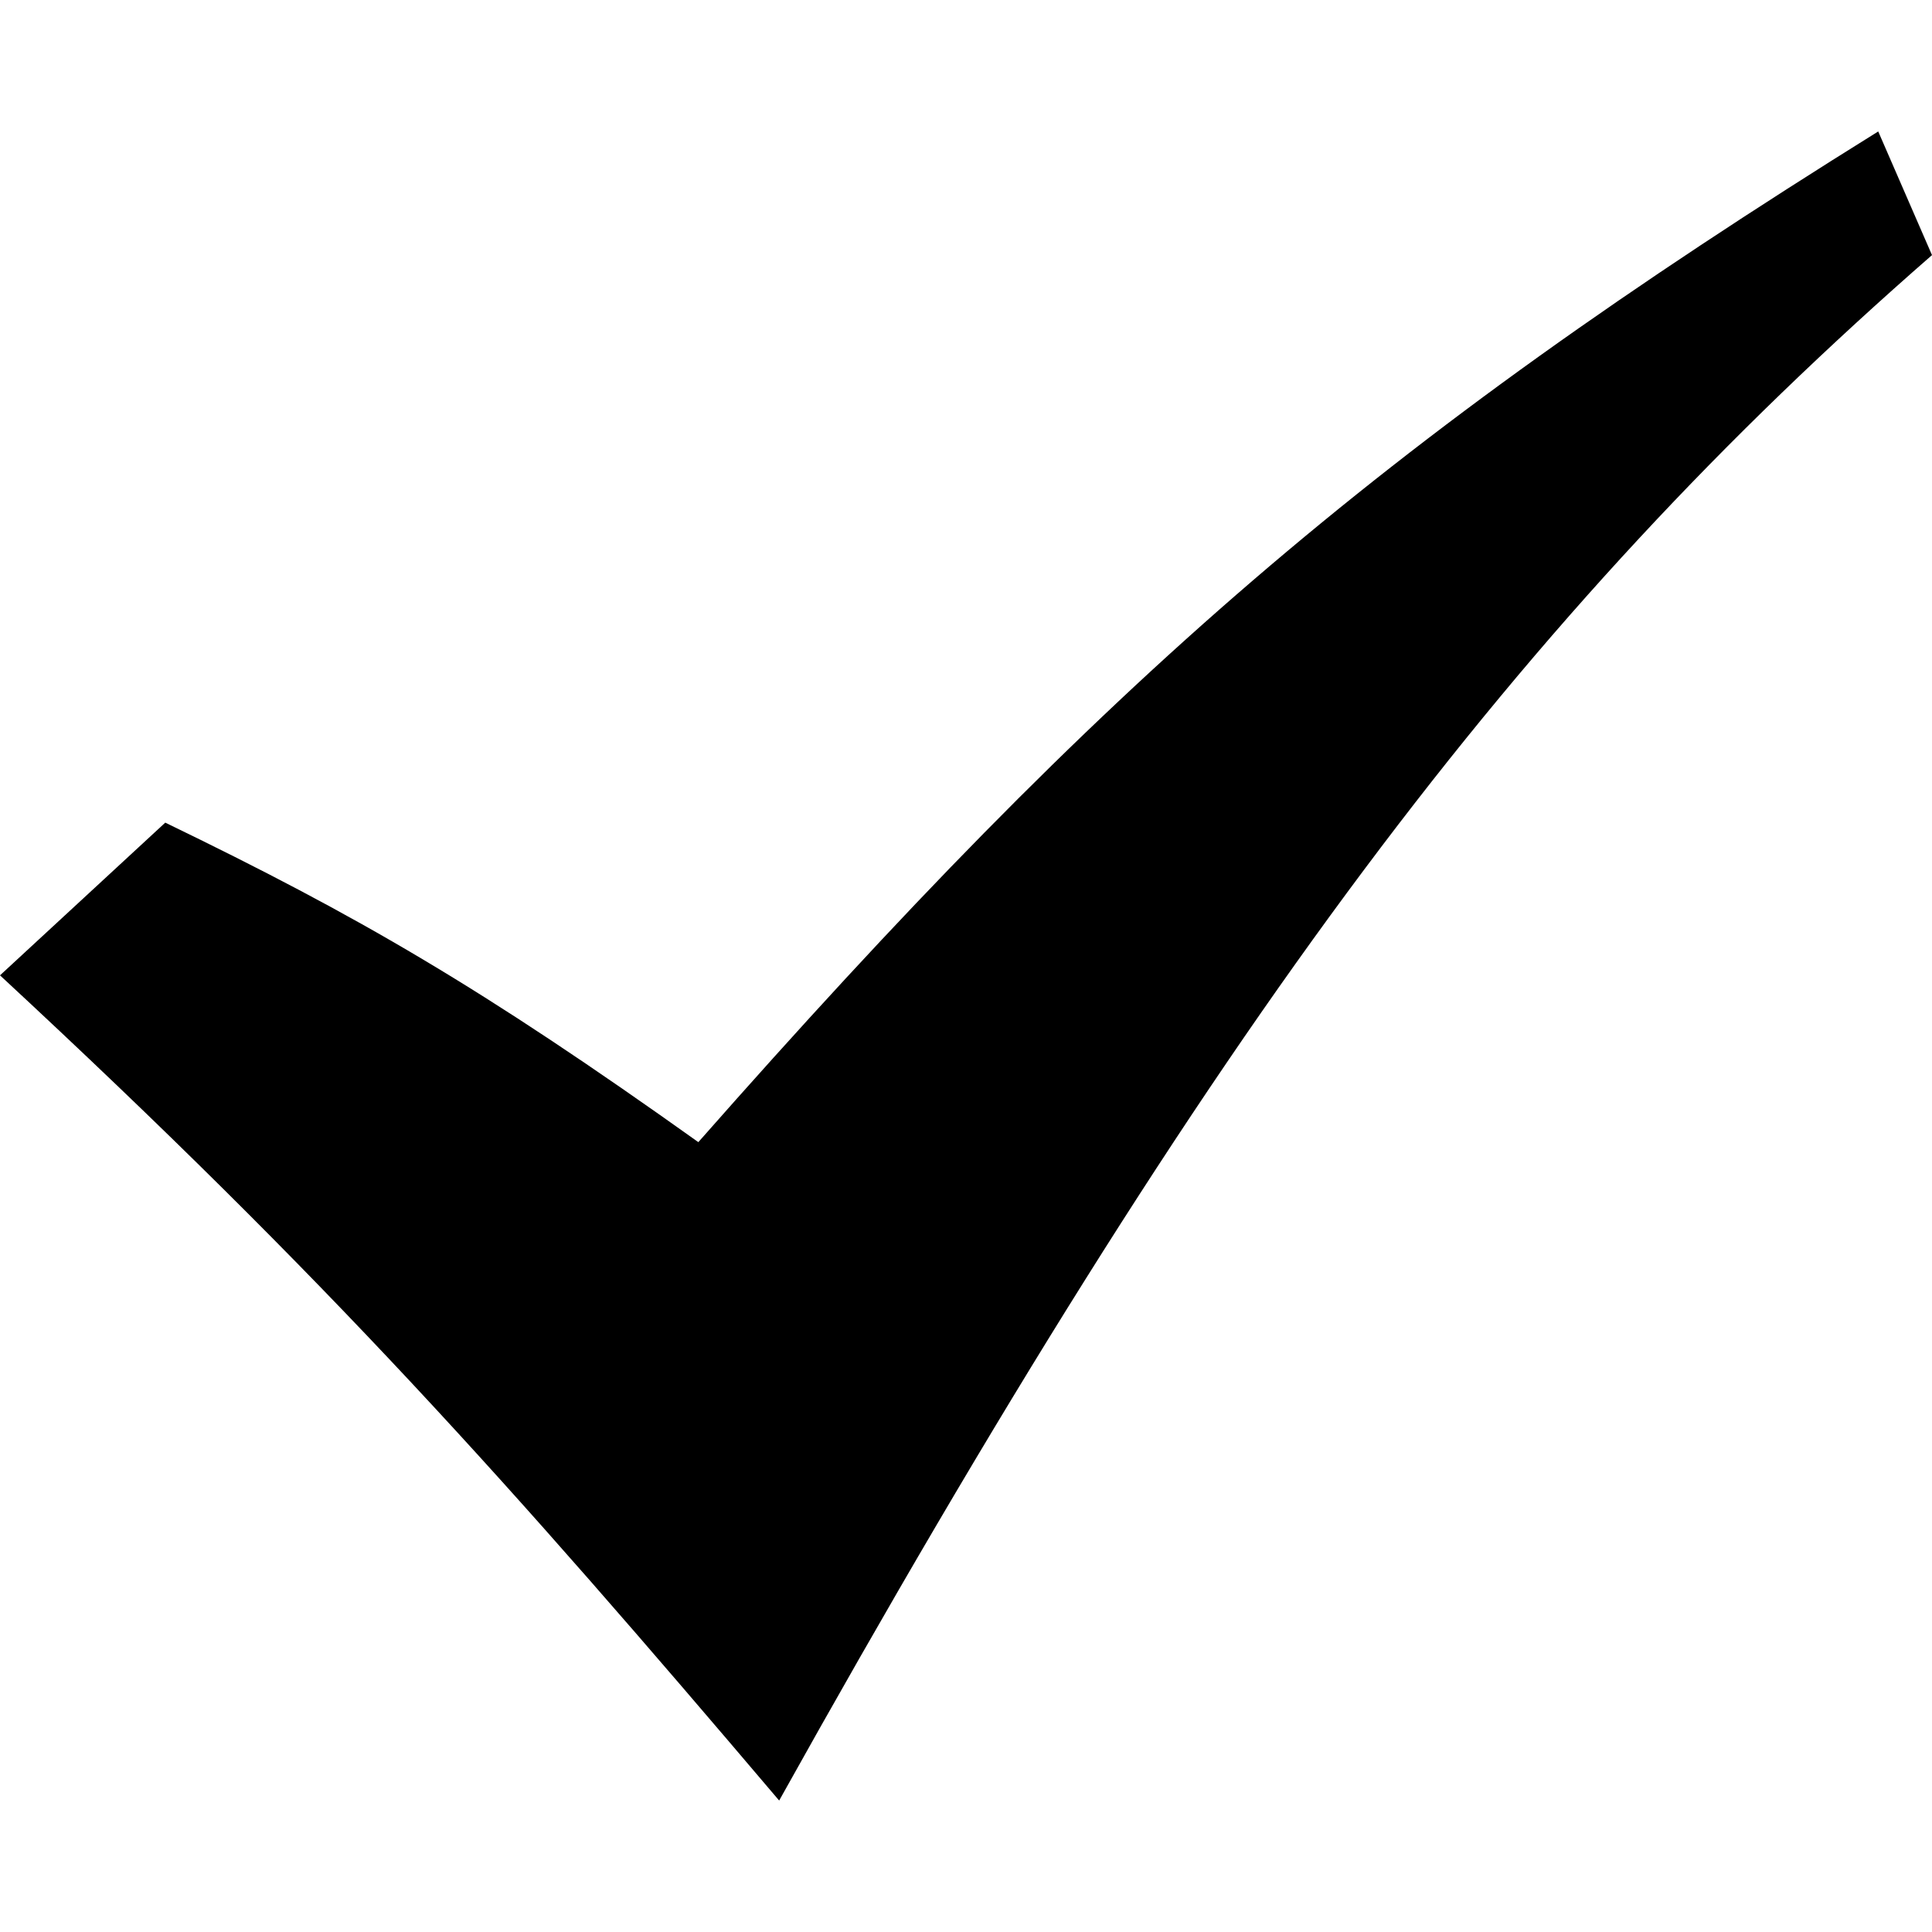
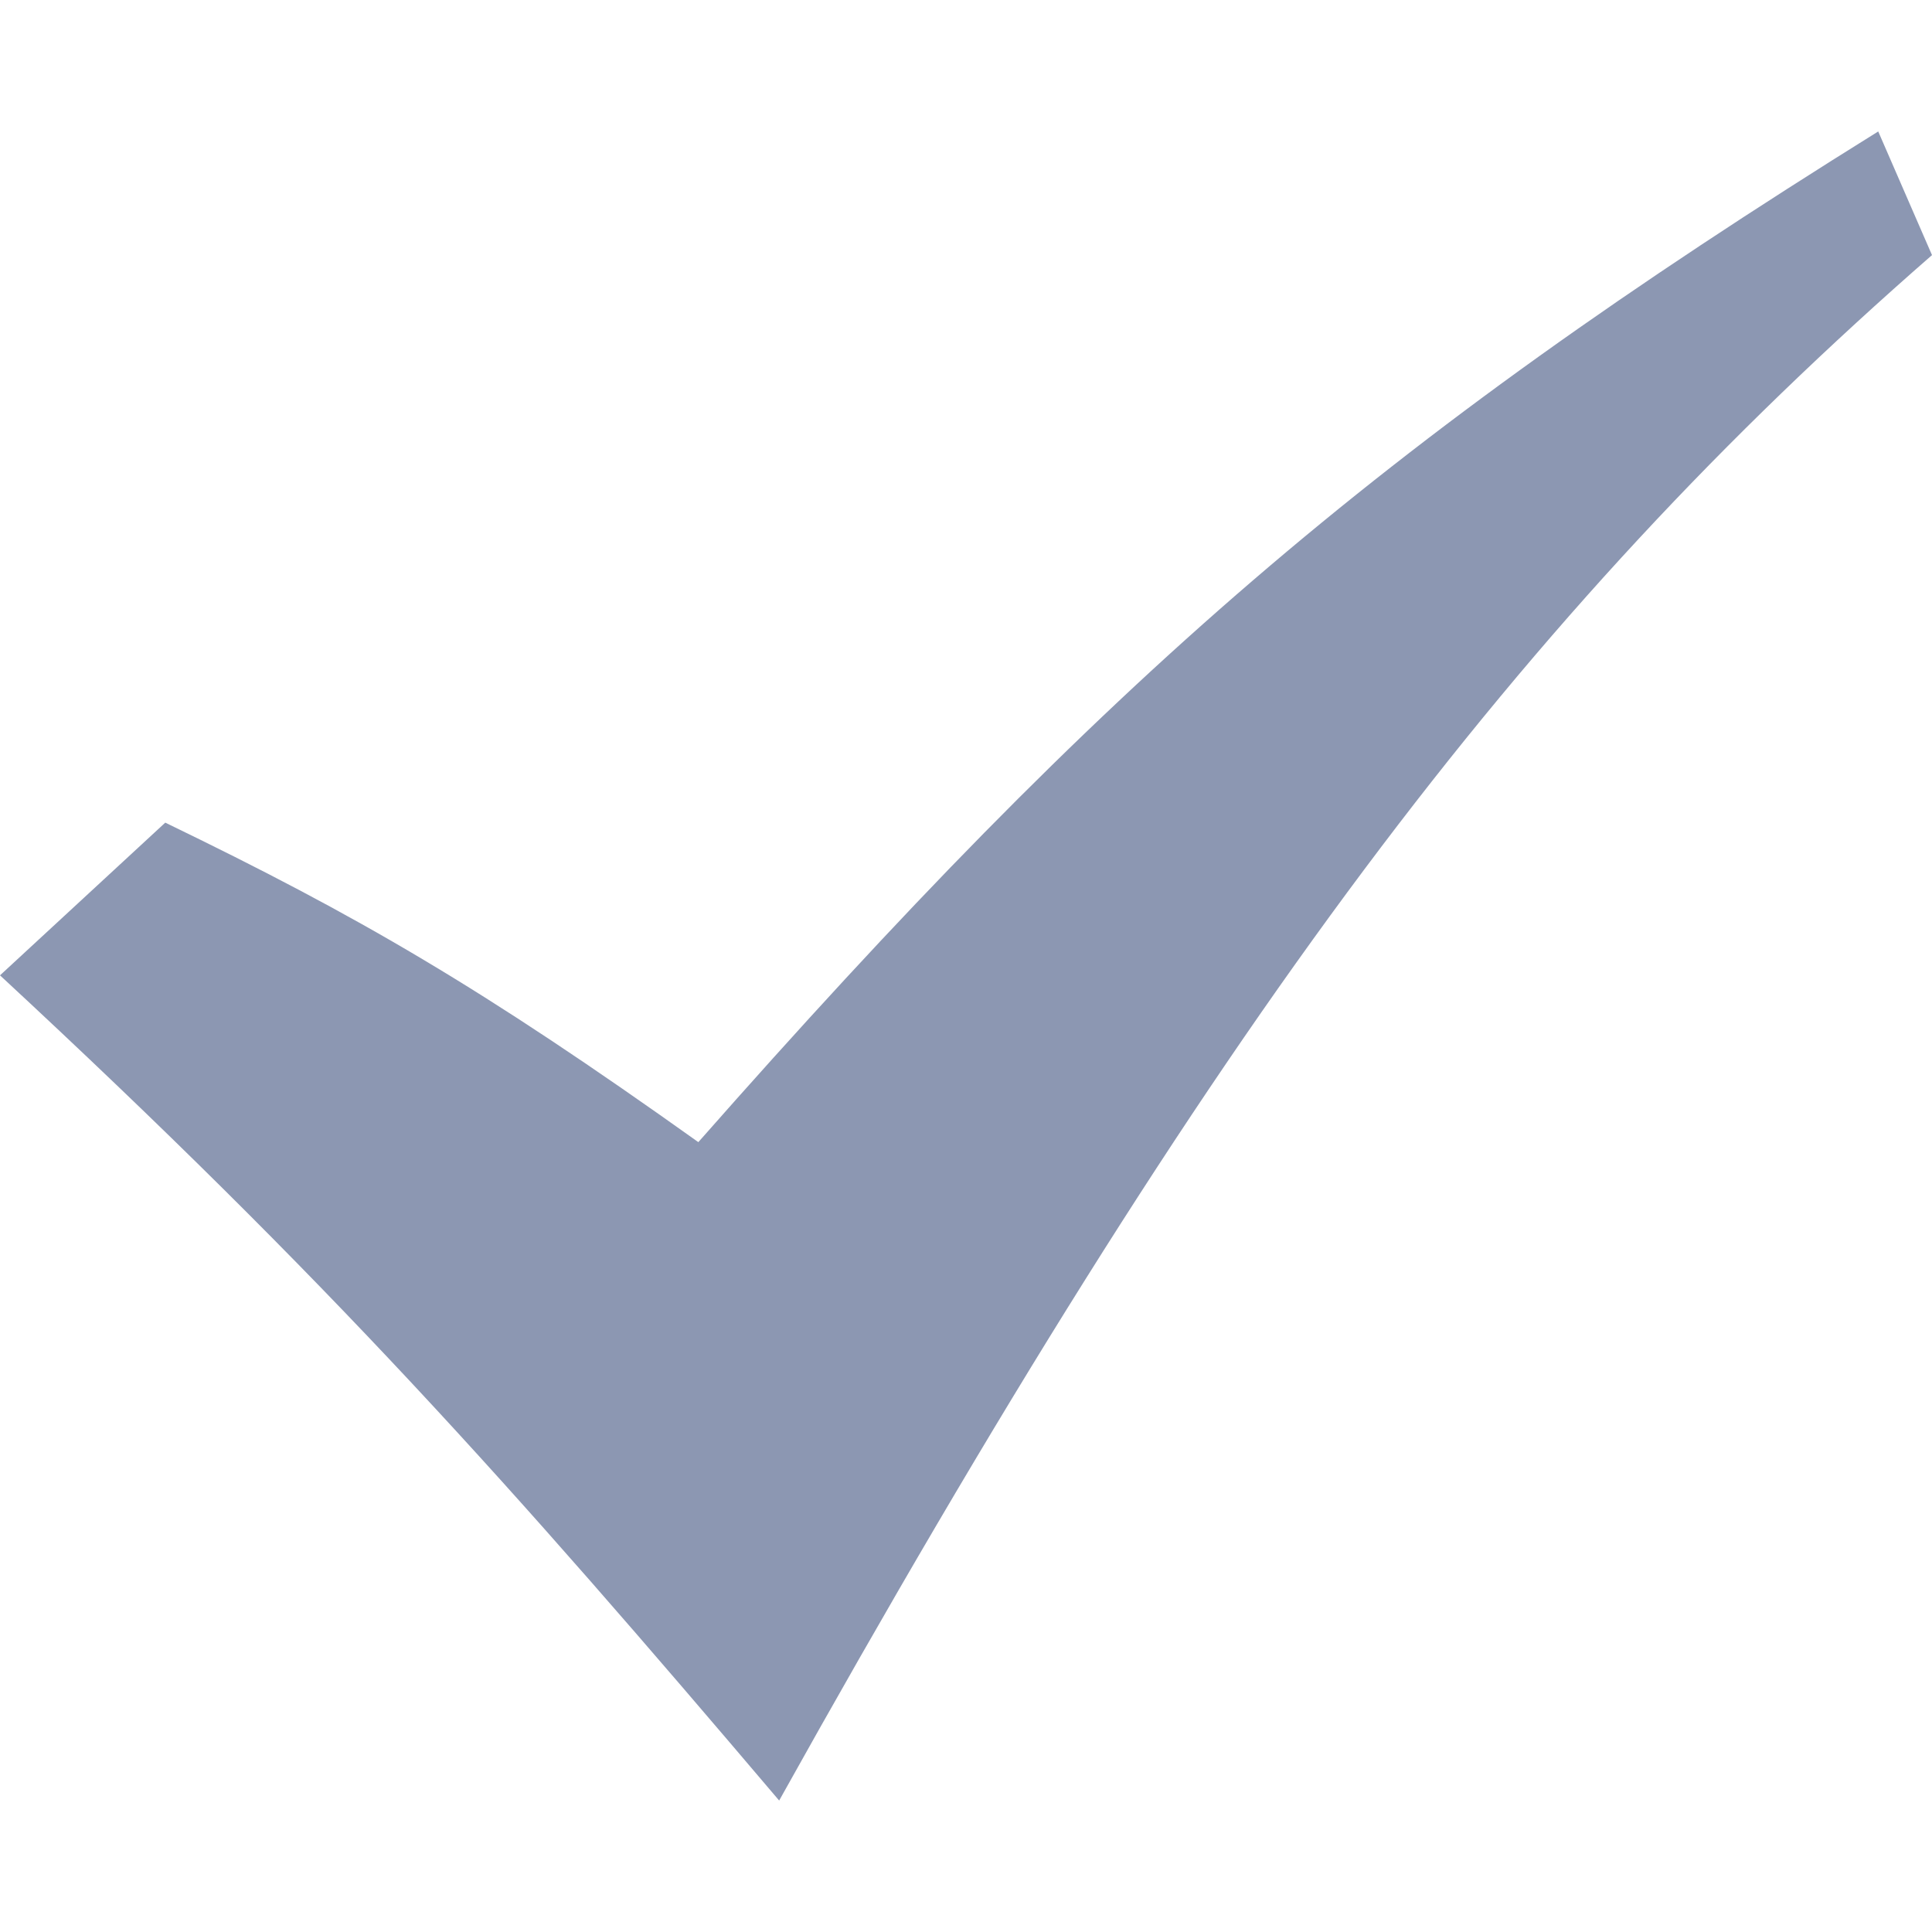
<svg xmlns="http://www.w3.org/2000/svg" width="24" height="24" viewBox="0 0 24 24">
-   <path d="M0 12.116l2.053-1.897c2.401 1.162 3.924 2.045 6.622 3.969 5.073-5.757 8.426-8.678 14.657-12.555l.668 1.536c-5.139 4.484-8.902 9.479-14.321 19.198-3.343-3.936-5.574-6.446-9.679-10.251z" />
+   <path d="M0 12.116l2.053-1.897c2.401 1.162 3.924 2.045 6.622 3.969 5.073-5.757 8.426-8.678 14.657-12.555l.668 1.536c-5.139 4.484-8.902 9.479-14.321 19.198-3.343-3.936-5.574-6.446-9.679-10.251z" fill="#8c97b2" />
</svg>
